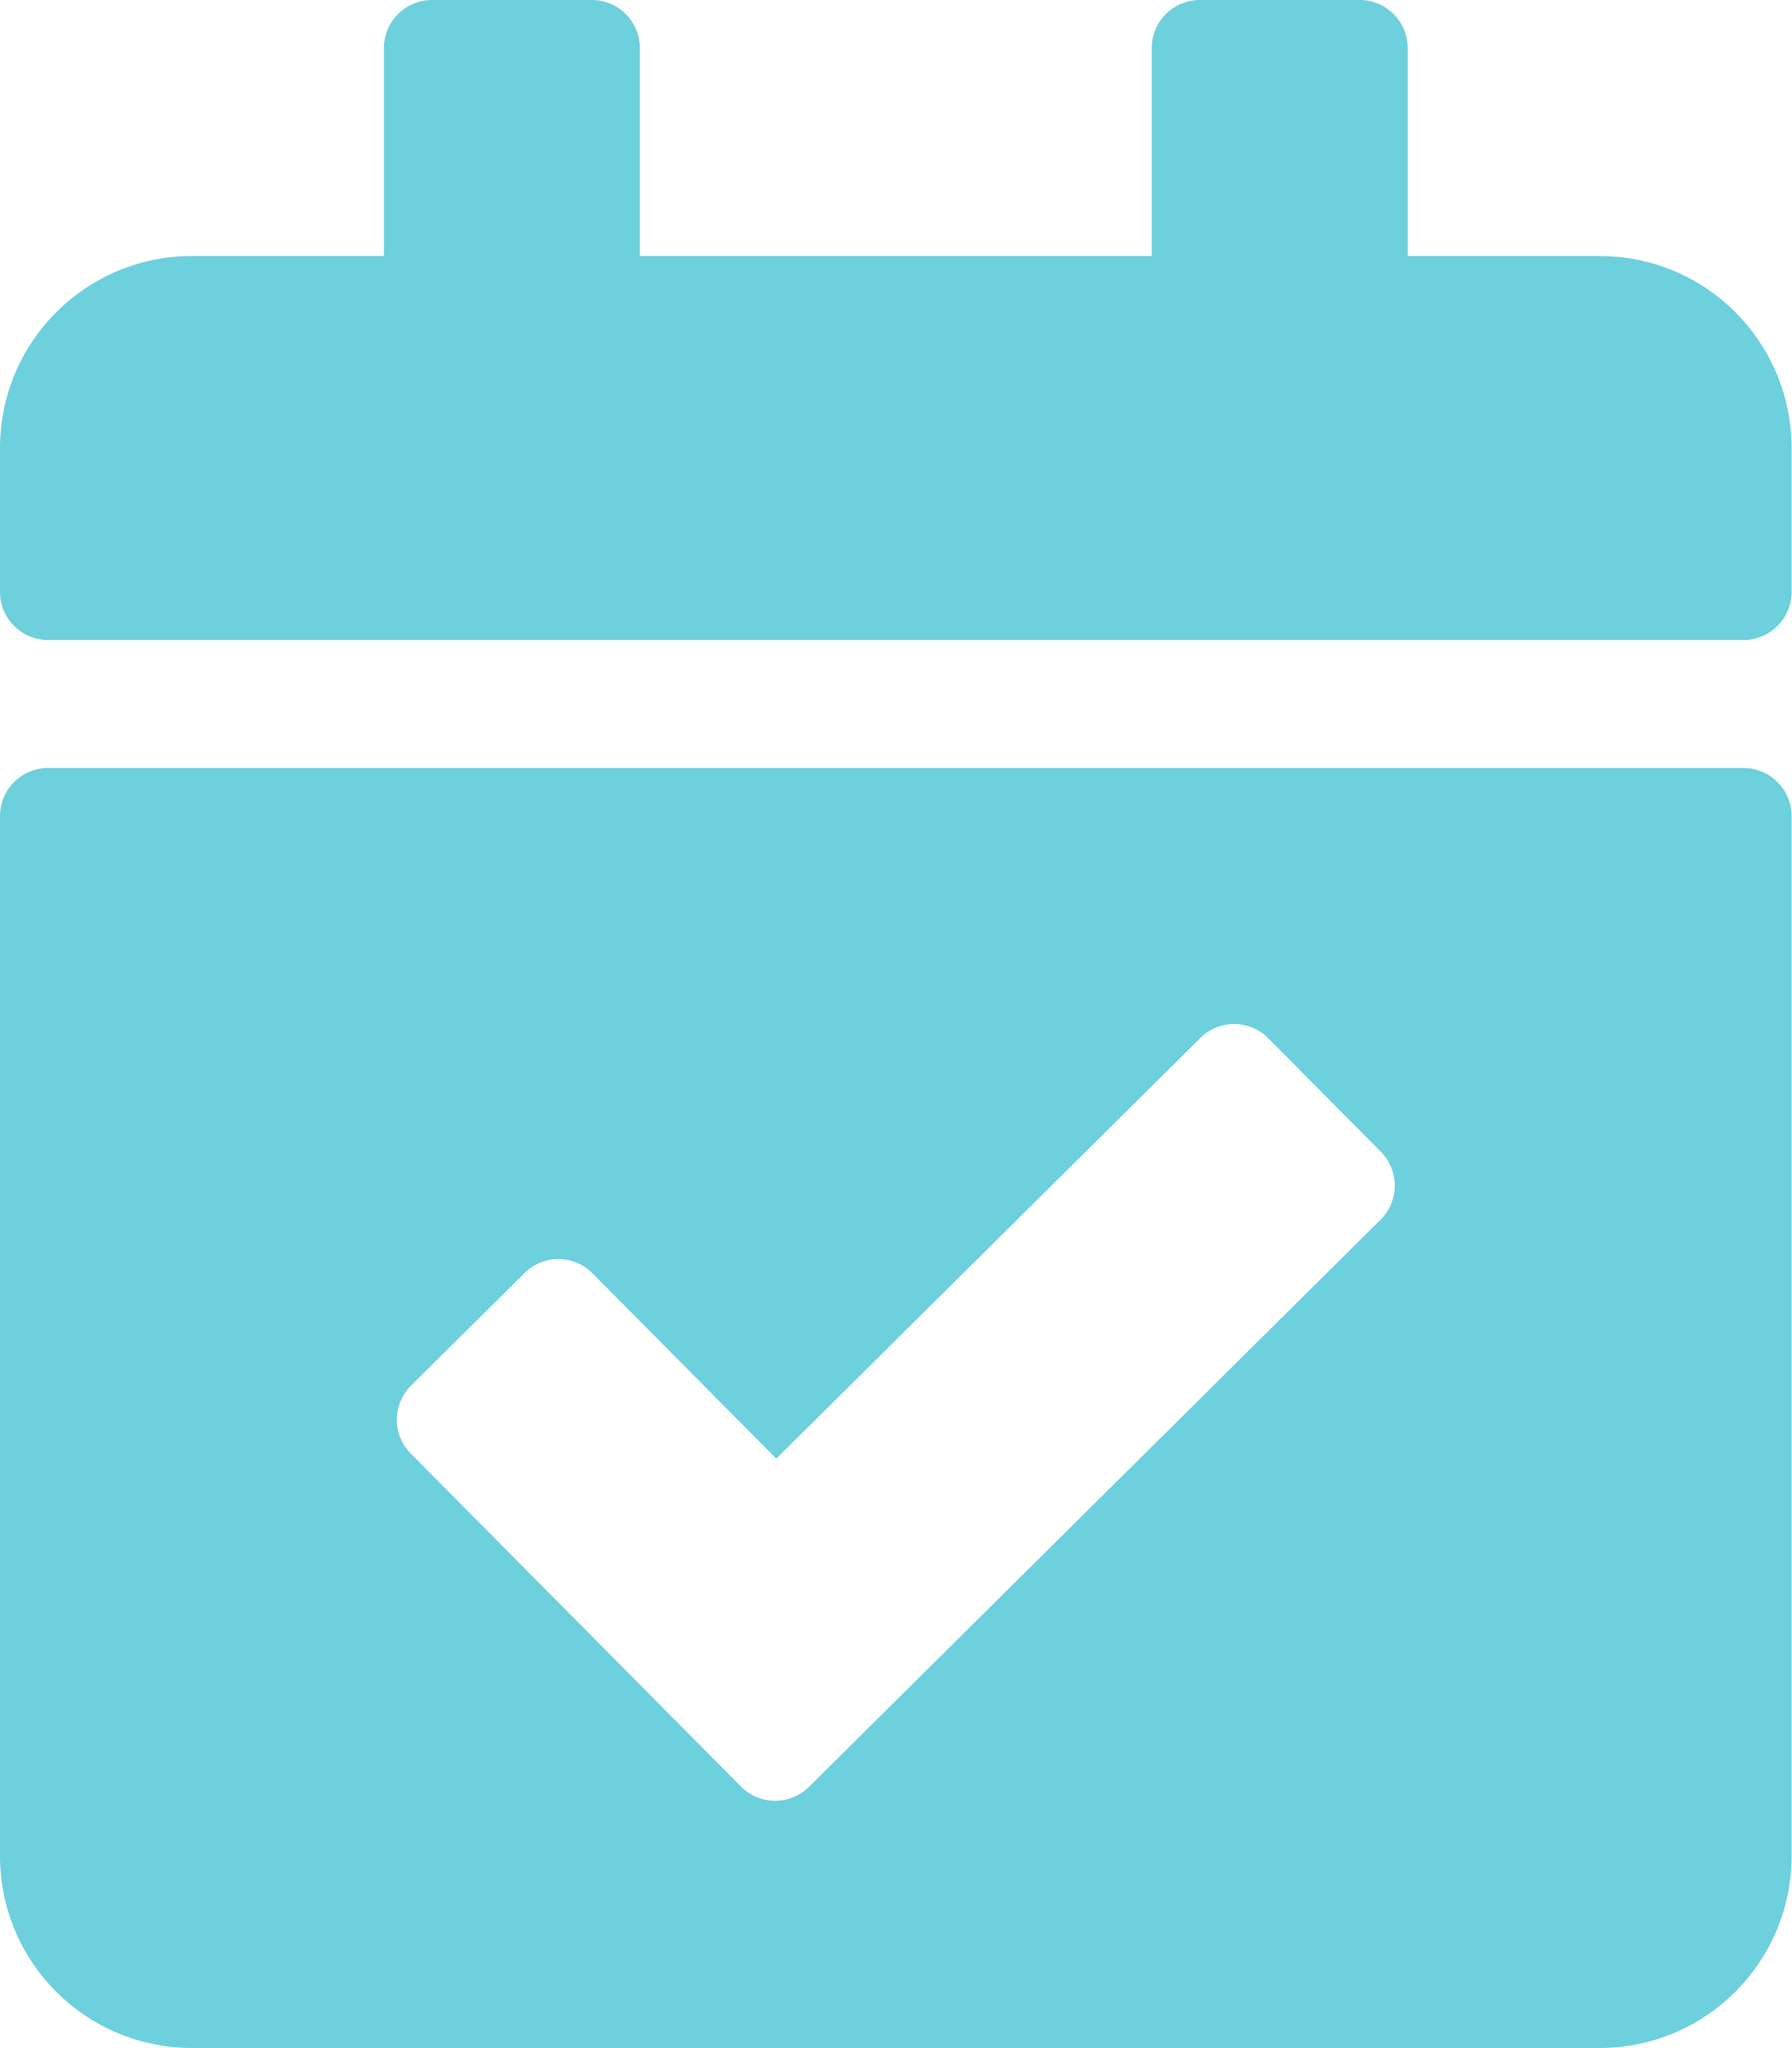
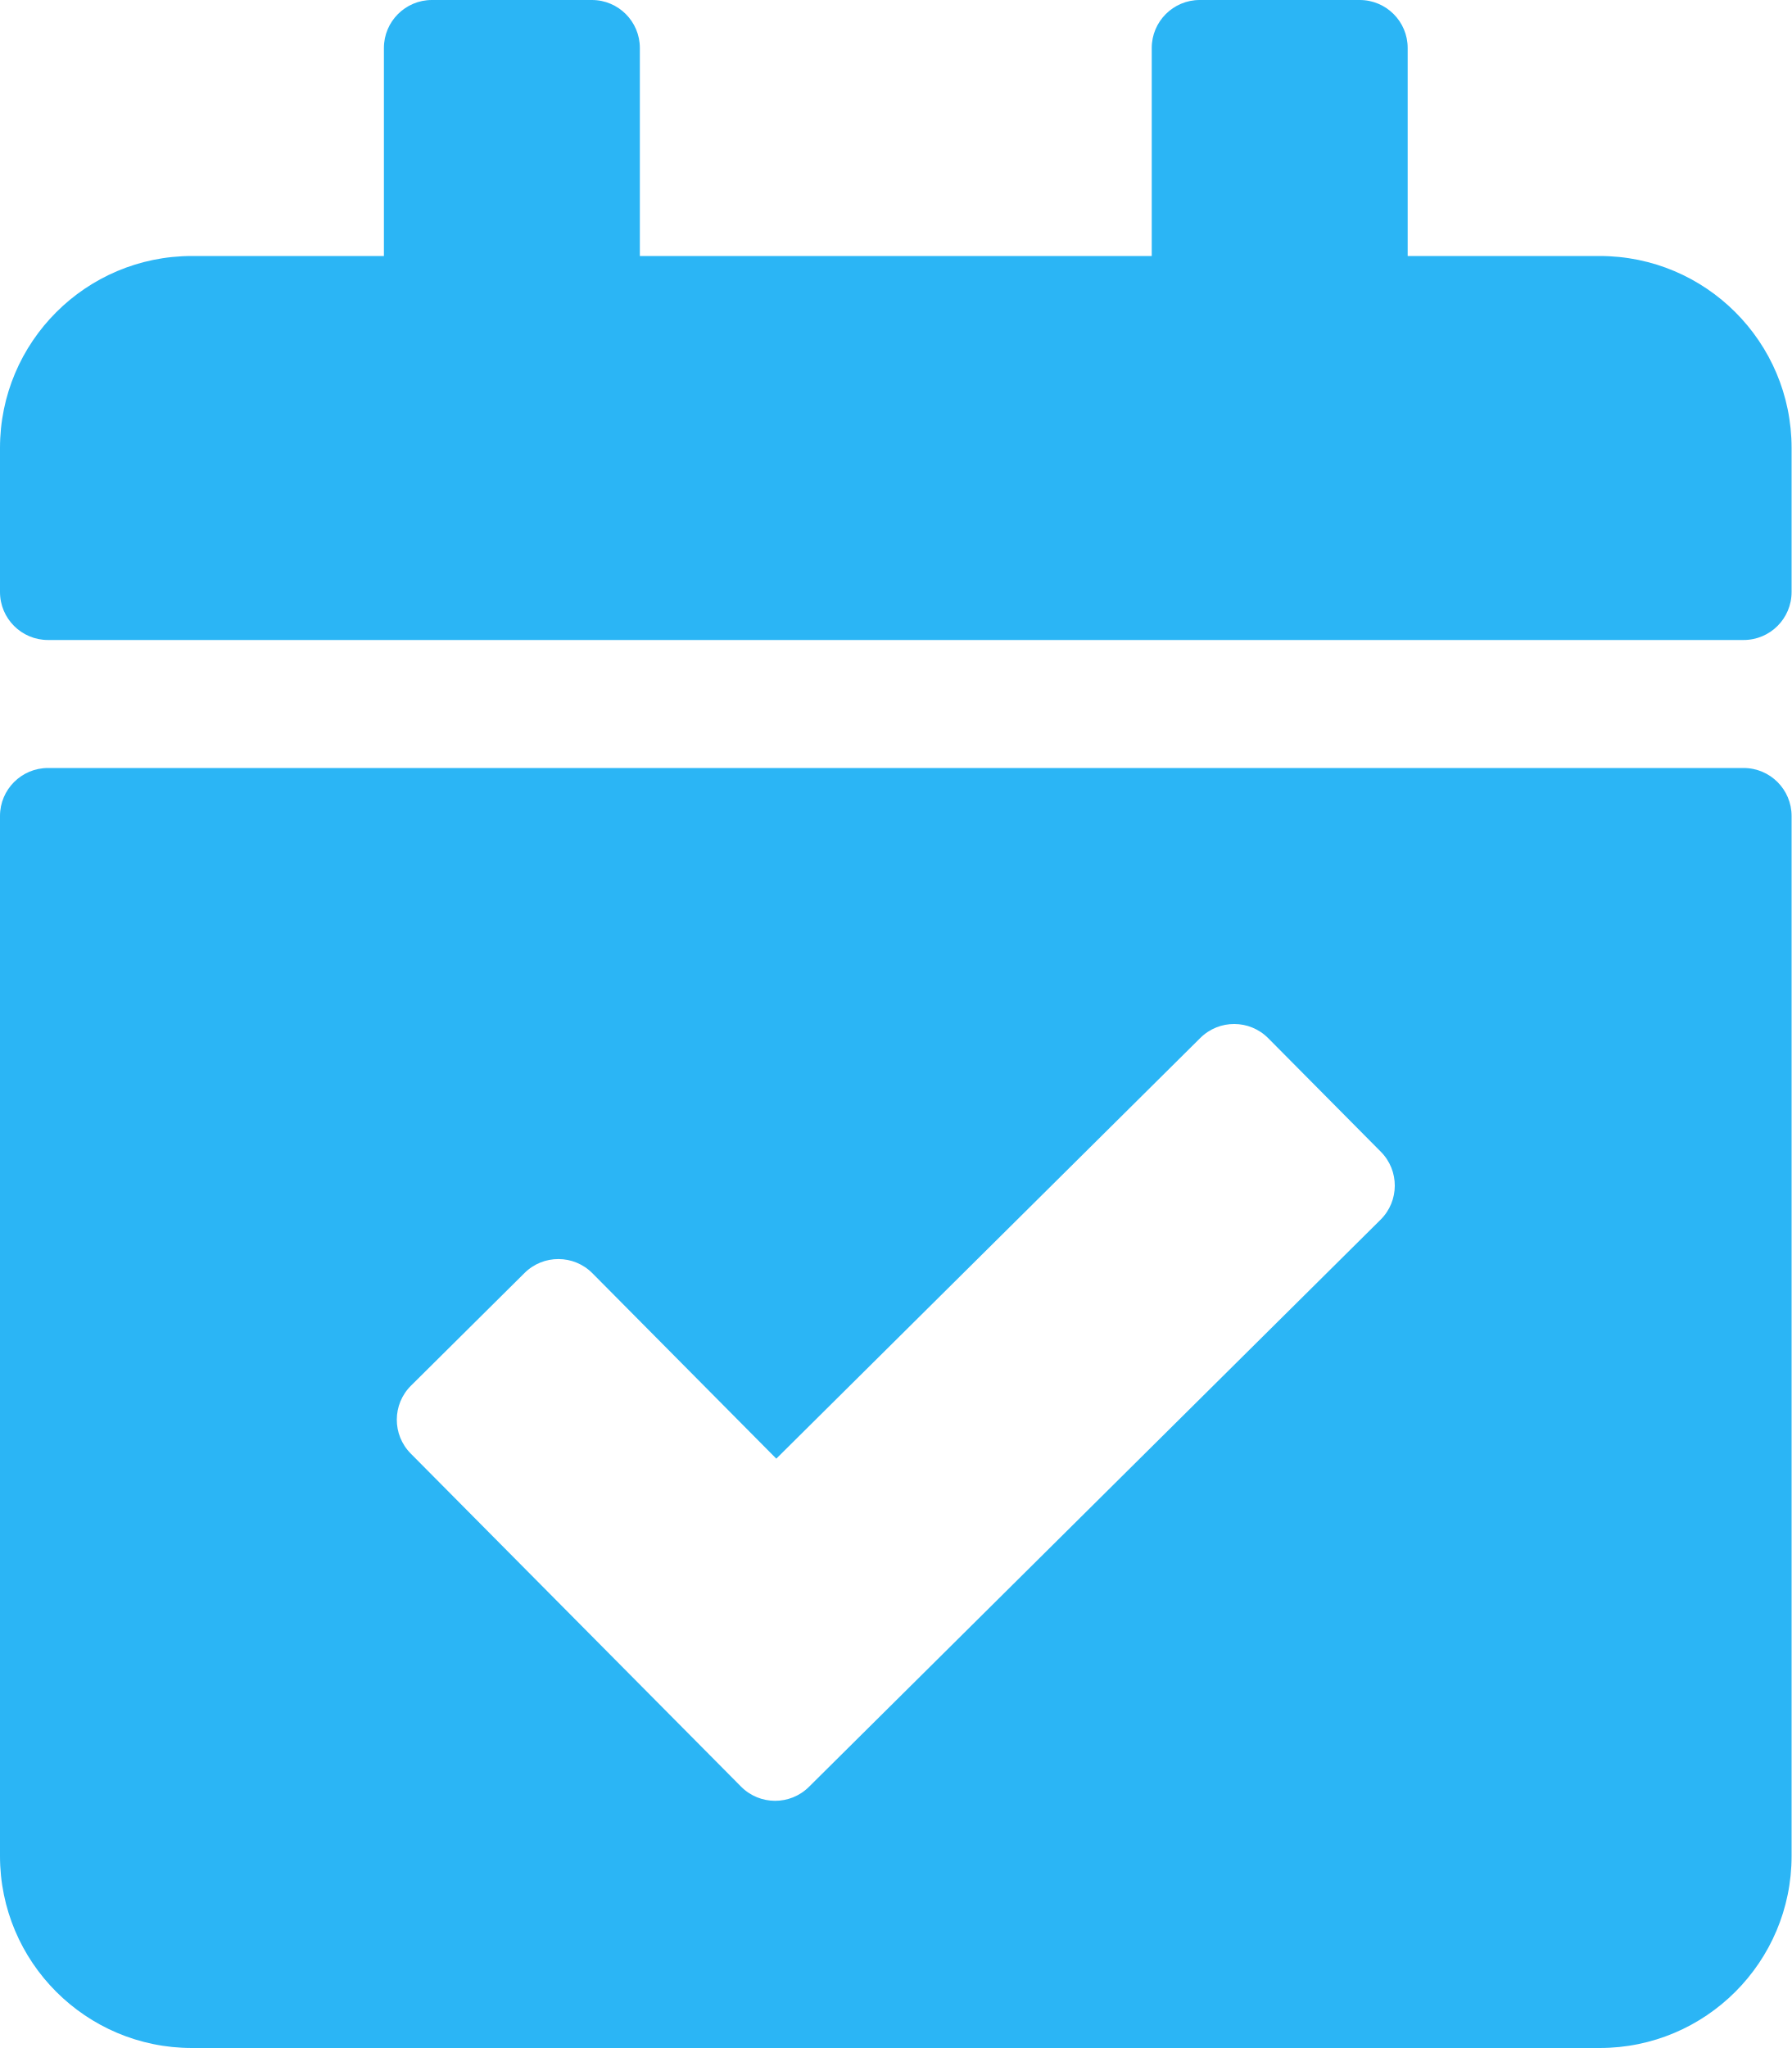
<svg xmlns="http://www.w3.org/2000/svg" aria-hidden="true" focusable="false" data-prefix="fas" data-icon="calendar-check" class="svg-inline--fa fa-calendar-check fa-w-14" role="img" viewBox="0 0 448 512">
-   <path fill="#6dd0dd" d="M436 160H12c-6.627 0-12-5.373-12-12v-36c0-26.51 21.49-48 48-48h48V12c0-6.627 5.373-12 12-12h40c6.627 0 12 5.373 12 12v52h128V12c0-6.627 5.373-12 12-12h40c6.627 0 12 5.373 12 12v52h48c26.51 0 48 21.49 48 48v36c0 6.627-5.373 12-12 12zM12 192h424c6.627 0 12 5.373 12 12v260c0 26.51-21.49 48-48 48H48c-26.51 0-48-21.49-48-48V204c0-6.627 5.373-12 12-12zm333.296 95.947l-28.169-28.398c-4.667-4.705-12.265-4.736-16.97-.068L194.12 364.665l-45.98-46.352c-4.667-4.705-12.266-4.736-16.971-.068l-28.397 28.17c-4.705 4.667-4.736 12.265-.068 16.97l82.601 83.269c4.667 4.705 12.265 4.736 16.97.068l142.953-141.805c4.705-4.667 4.736-12.265.068-16.97z" />
+   <path fill="#2bb5f5" d="M436 160H12c-6.627 0-12-5.373-12-12v-36c0-26.51 21.49-48 48-48h48V12c0-6.627 5.373-12 12-12h40c6.627 0 12 5.373 12 12v52h128V12c0-6.627 5.373-12 12-12h40c6.627 0 12 5.373 12 12v52h48c26.51 0 48 21.49 48 48v36c0 6.627-5.373 12-12 12zM12 192h424c6.627 0 12 5.373 12 12v260c0 26.51-21.49 48-48 48H48c-26.51 0-48-21.49-48-48V204c0-6.627 5.373-12 12-12zm333.296 95.947l-28.169-28.398c-4.667-4.705-12.265-4.736-16.97-.068L194.12 364.665l-45.98-46.352c-4.667-4.705-12.266-4.736-16.971-.068l-28.397 28.17c-4.705 4.667-4.736 12.265-.068 16.97l82.601 83.269c4.667 4.705 12.265 4.736 16.97.068l142.953-141.805c4.705-4.667 4.736-12.265.068-16.97z" />
</svg>
